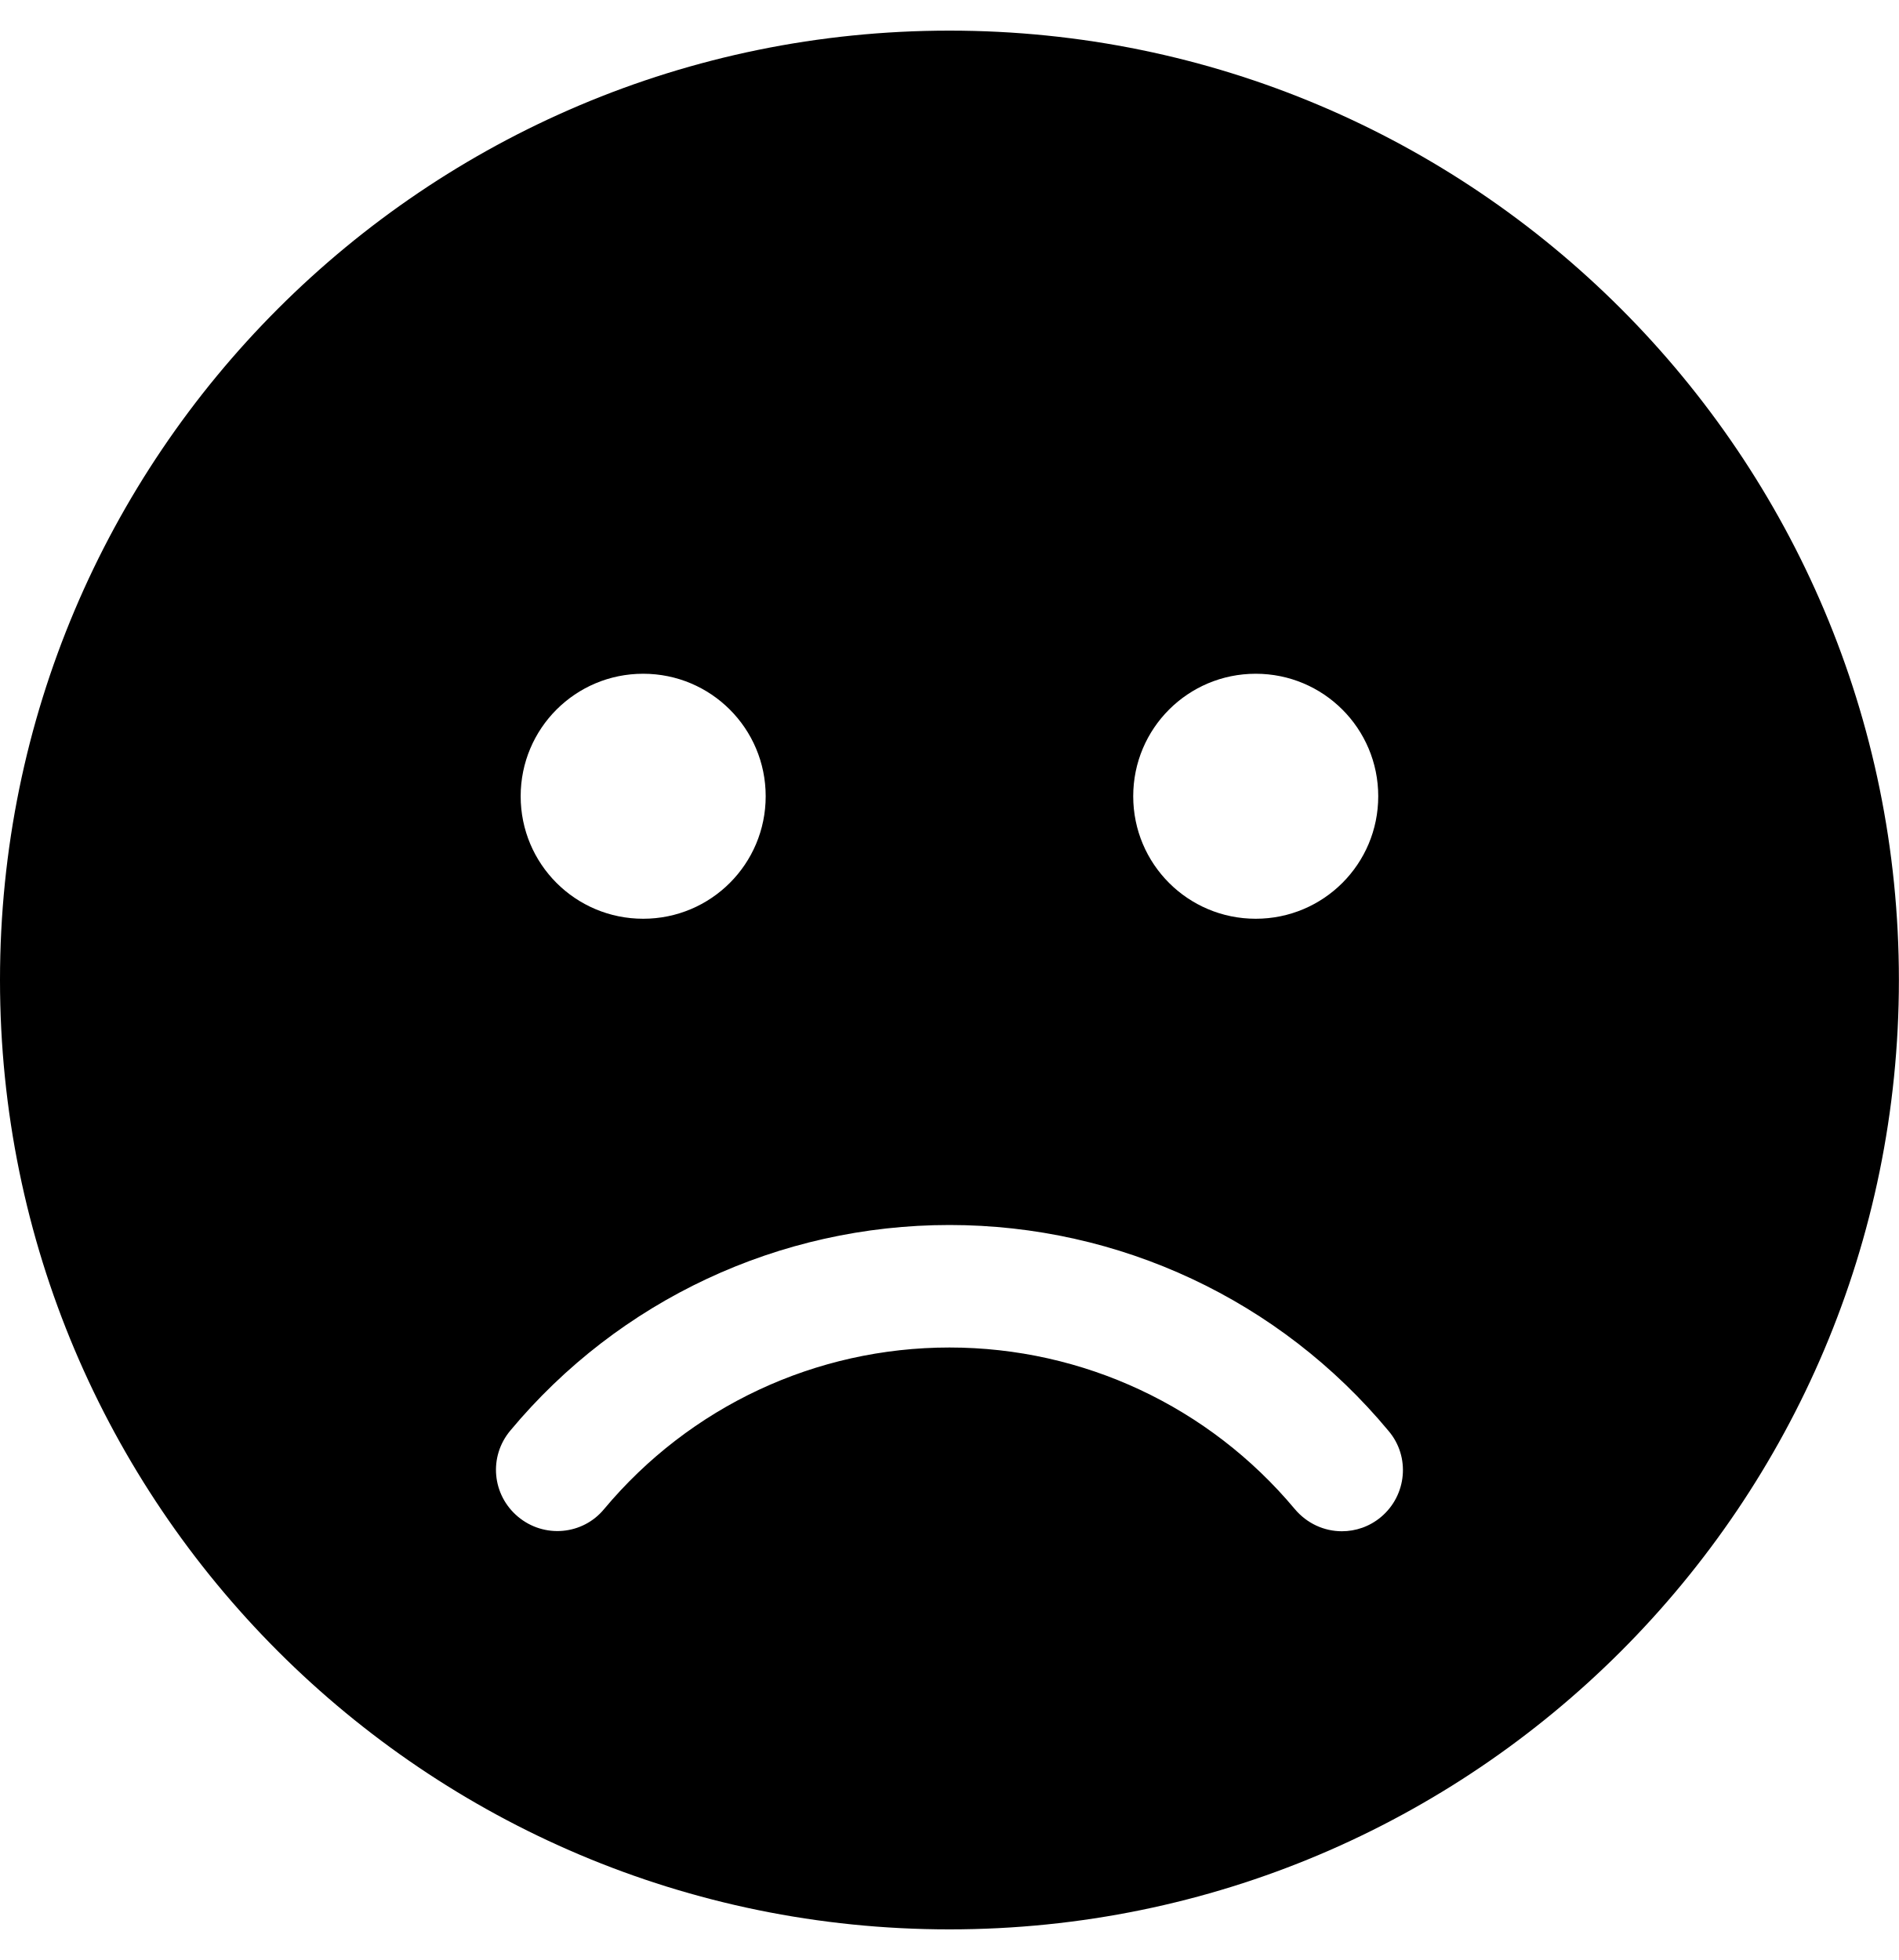
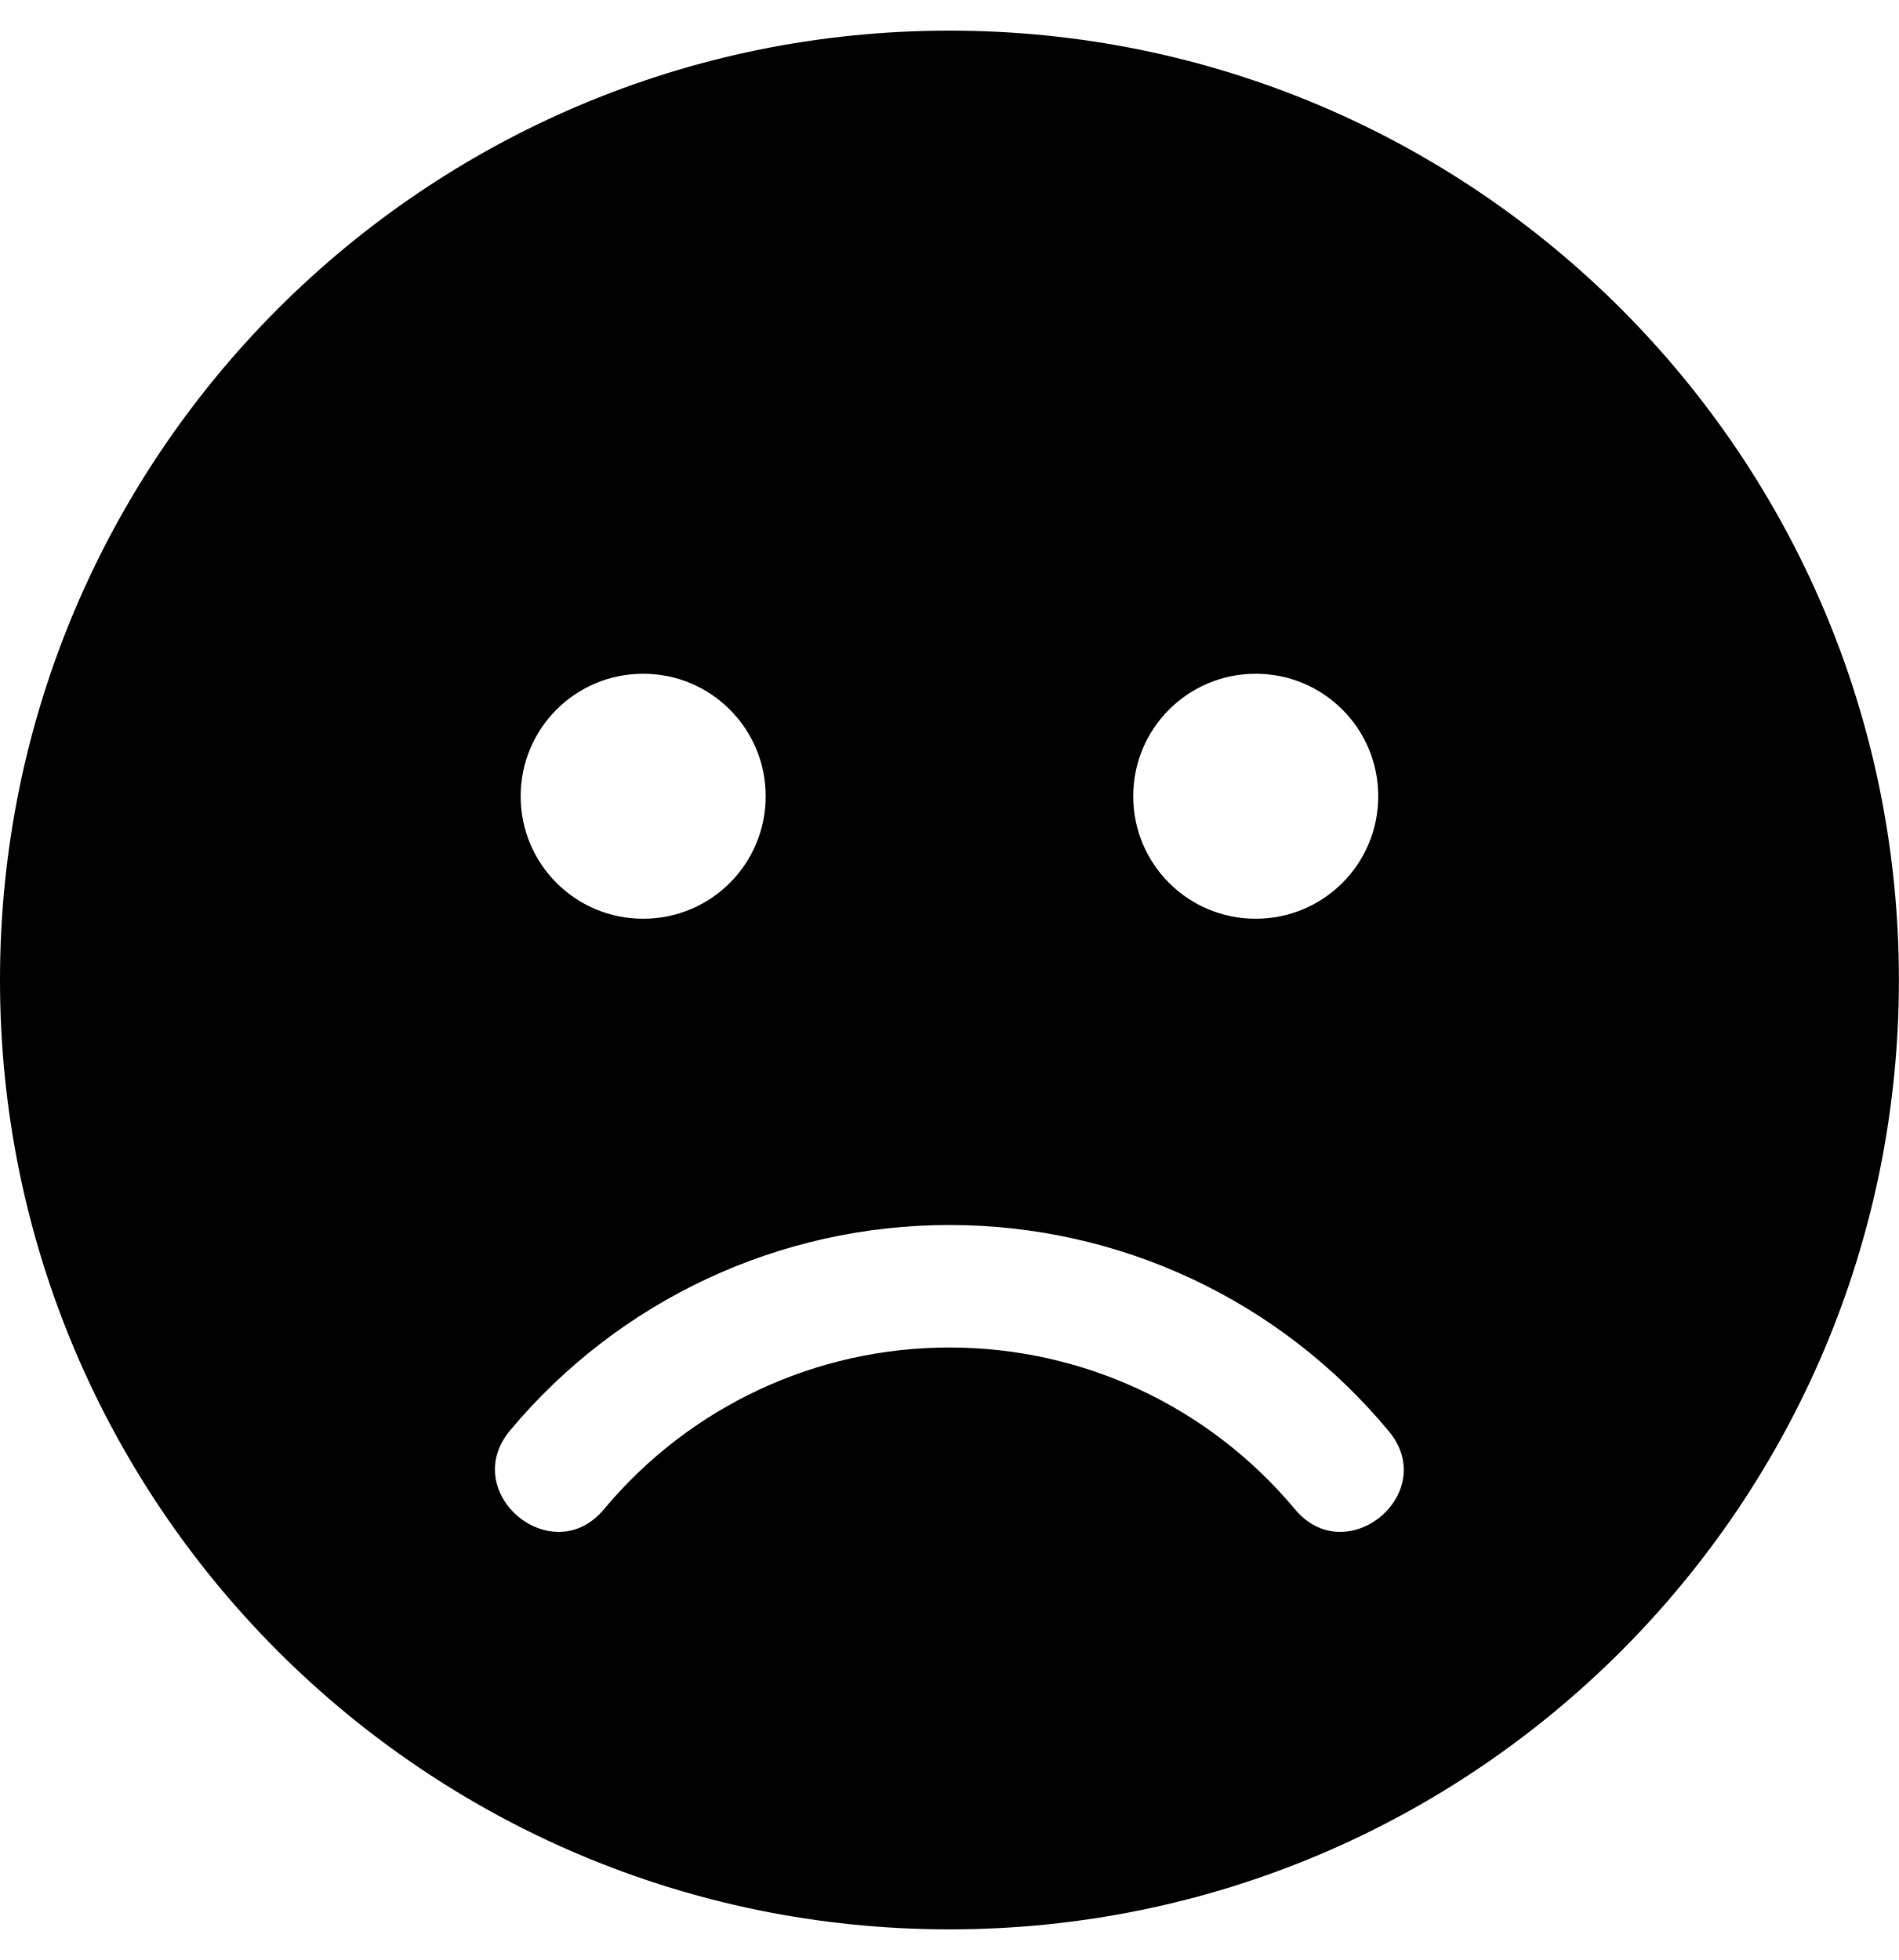
<svg xmlns="http://www.w3.org/2000/svg" viewBox="0 0 496 512">
-   <path d="M248 8C111 8 0 119 0 256s111 248 248 248 248-111 248-248S385 8 248 8zm80 168c17.7 0 32 14.3 32 32s-14.3 32-32 32-32-14.3-32-32 14.3-32 32-32zm-160 0c17.7 0 32 14.3 32 32s-14.3 32-32 32-32-14.3-32-32 14.3-32 32-32zm192.7 220.3c-3 2.5-6.6 3.7-10.2 3.7-4.6 0-9.1-2-12.3-5.8-22.4-26.8-55.3-42.2-90.2-42.2s-67.8 15.4-90.2 42.2c-5.6 6.8-15.7 7.7-22.5 2-6.8-5.7-7.7-15.7-2-22.5C161.7 339.6 203.6 320 248 320s86.3 19.6 114.7 53.8c5.7 6.7 4.8 16.8-2 22.5z" />
+   <path d="M248 8C111 8 0 119 0 256s111 248 248 248 248-111 248-248S385 8 248 8zm80 168c17.7 0 32 14.3 32 32s-14.3 32-32 32-32-14.3-32-32 14.3-32 32-32zm-160 0c17.7 0 32 14.3 32 32s-14.3 32-32 32-32-14.3-32-32 14.3-32 32-32zm170.2 218.2C315.8 367.4 282.9 352 248 352s-67.8 15.4-90.2 42.2c-13.5 16.3-38.1-4.2-24.6-20.5C161.7 339.6 203.6 320 248 320s86.3 19.6 114.7 53.8c13.6 16.2-11 36.7-24.5 20.4z" />
</svg>
